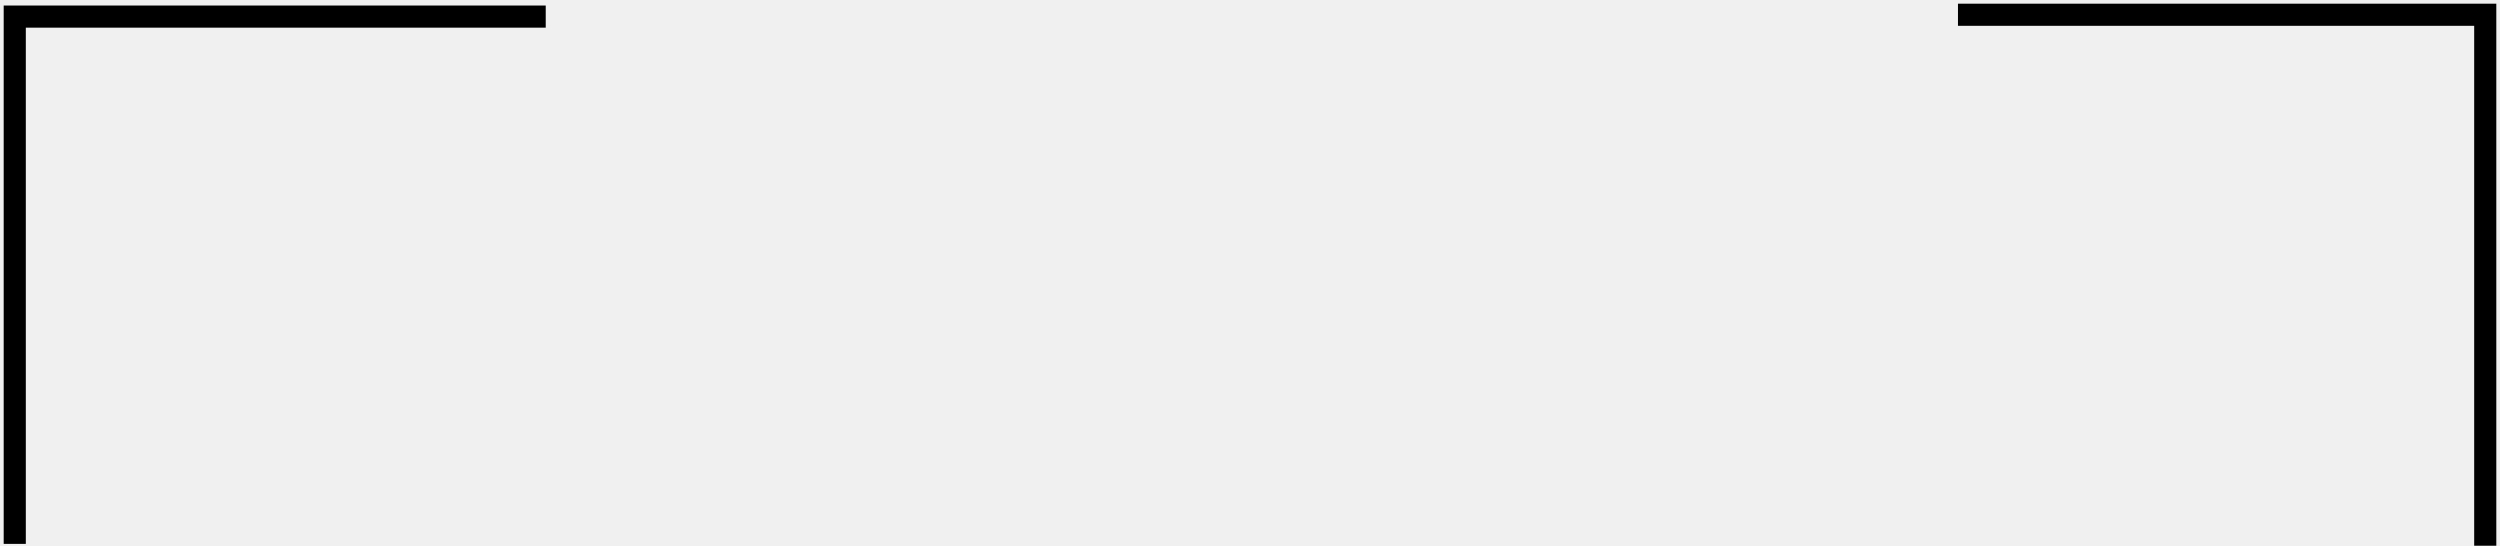
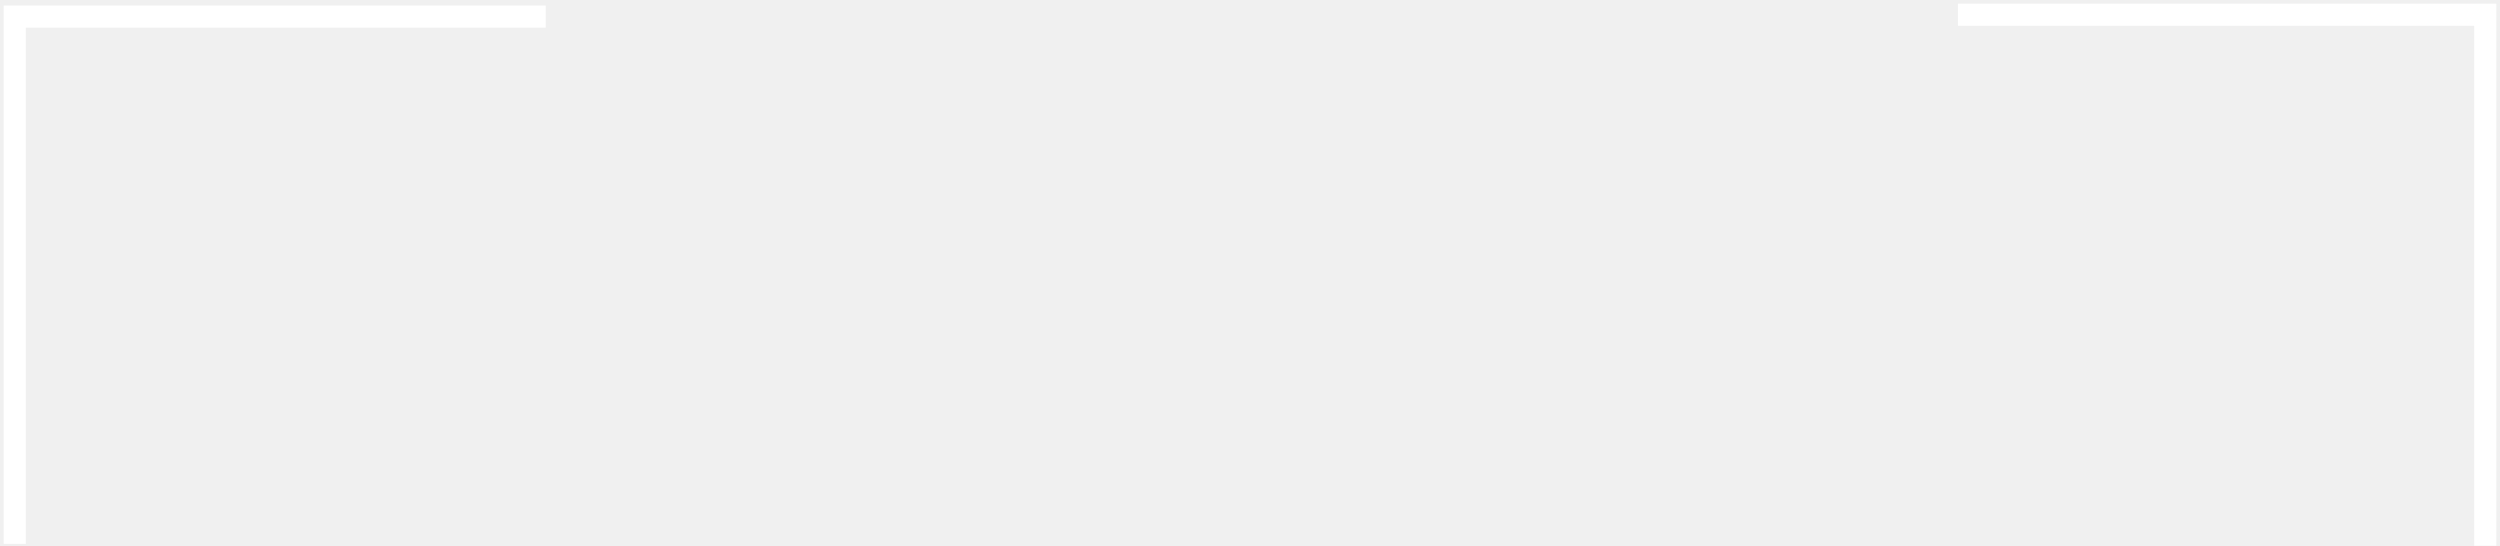
<svg xmlns="http://www.w3.org/2000/svg" width="339" height="74" viewBox="0 0 339 74" fill="none">
-   <path d="M337 74L337 2L265.5 2" stroke="black" stroke-width="3" />
-   <path d="M74 2.25L2 2.25L2 73.75" stroke="black" stroke-width="3" />
+   <path d="M337 74L337 2L265.5 2" stroke="white" stroke-width="3" />
+   <path d="M74 2.25L2 2.25L2 73.75" stroke="white" stroke-width="3" />
</svg>
